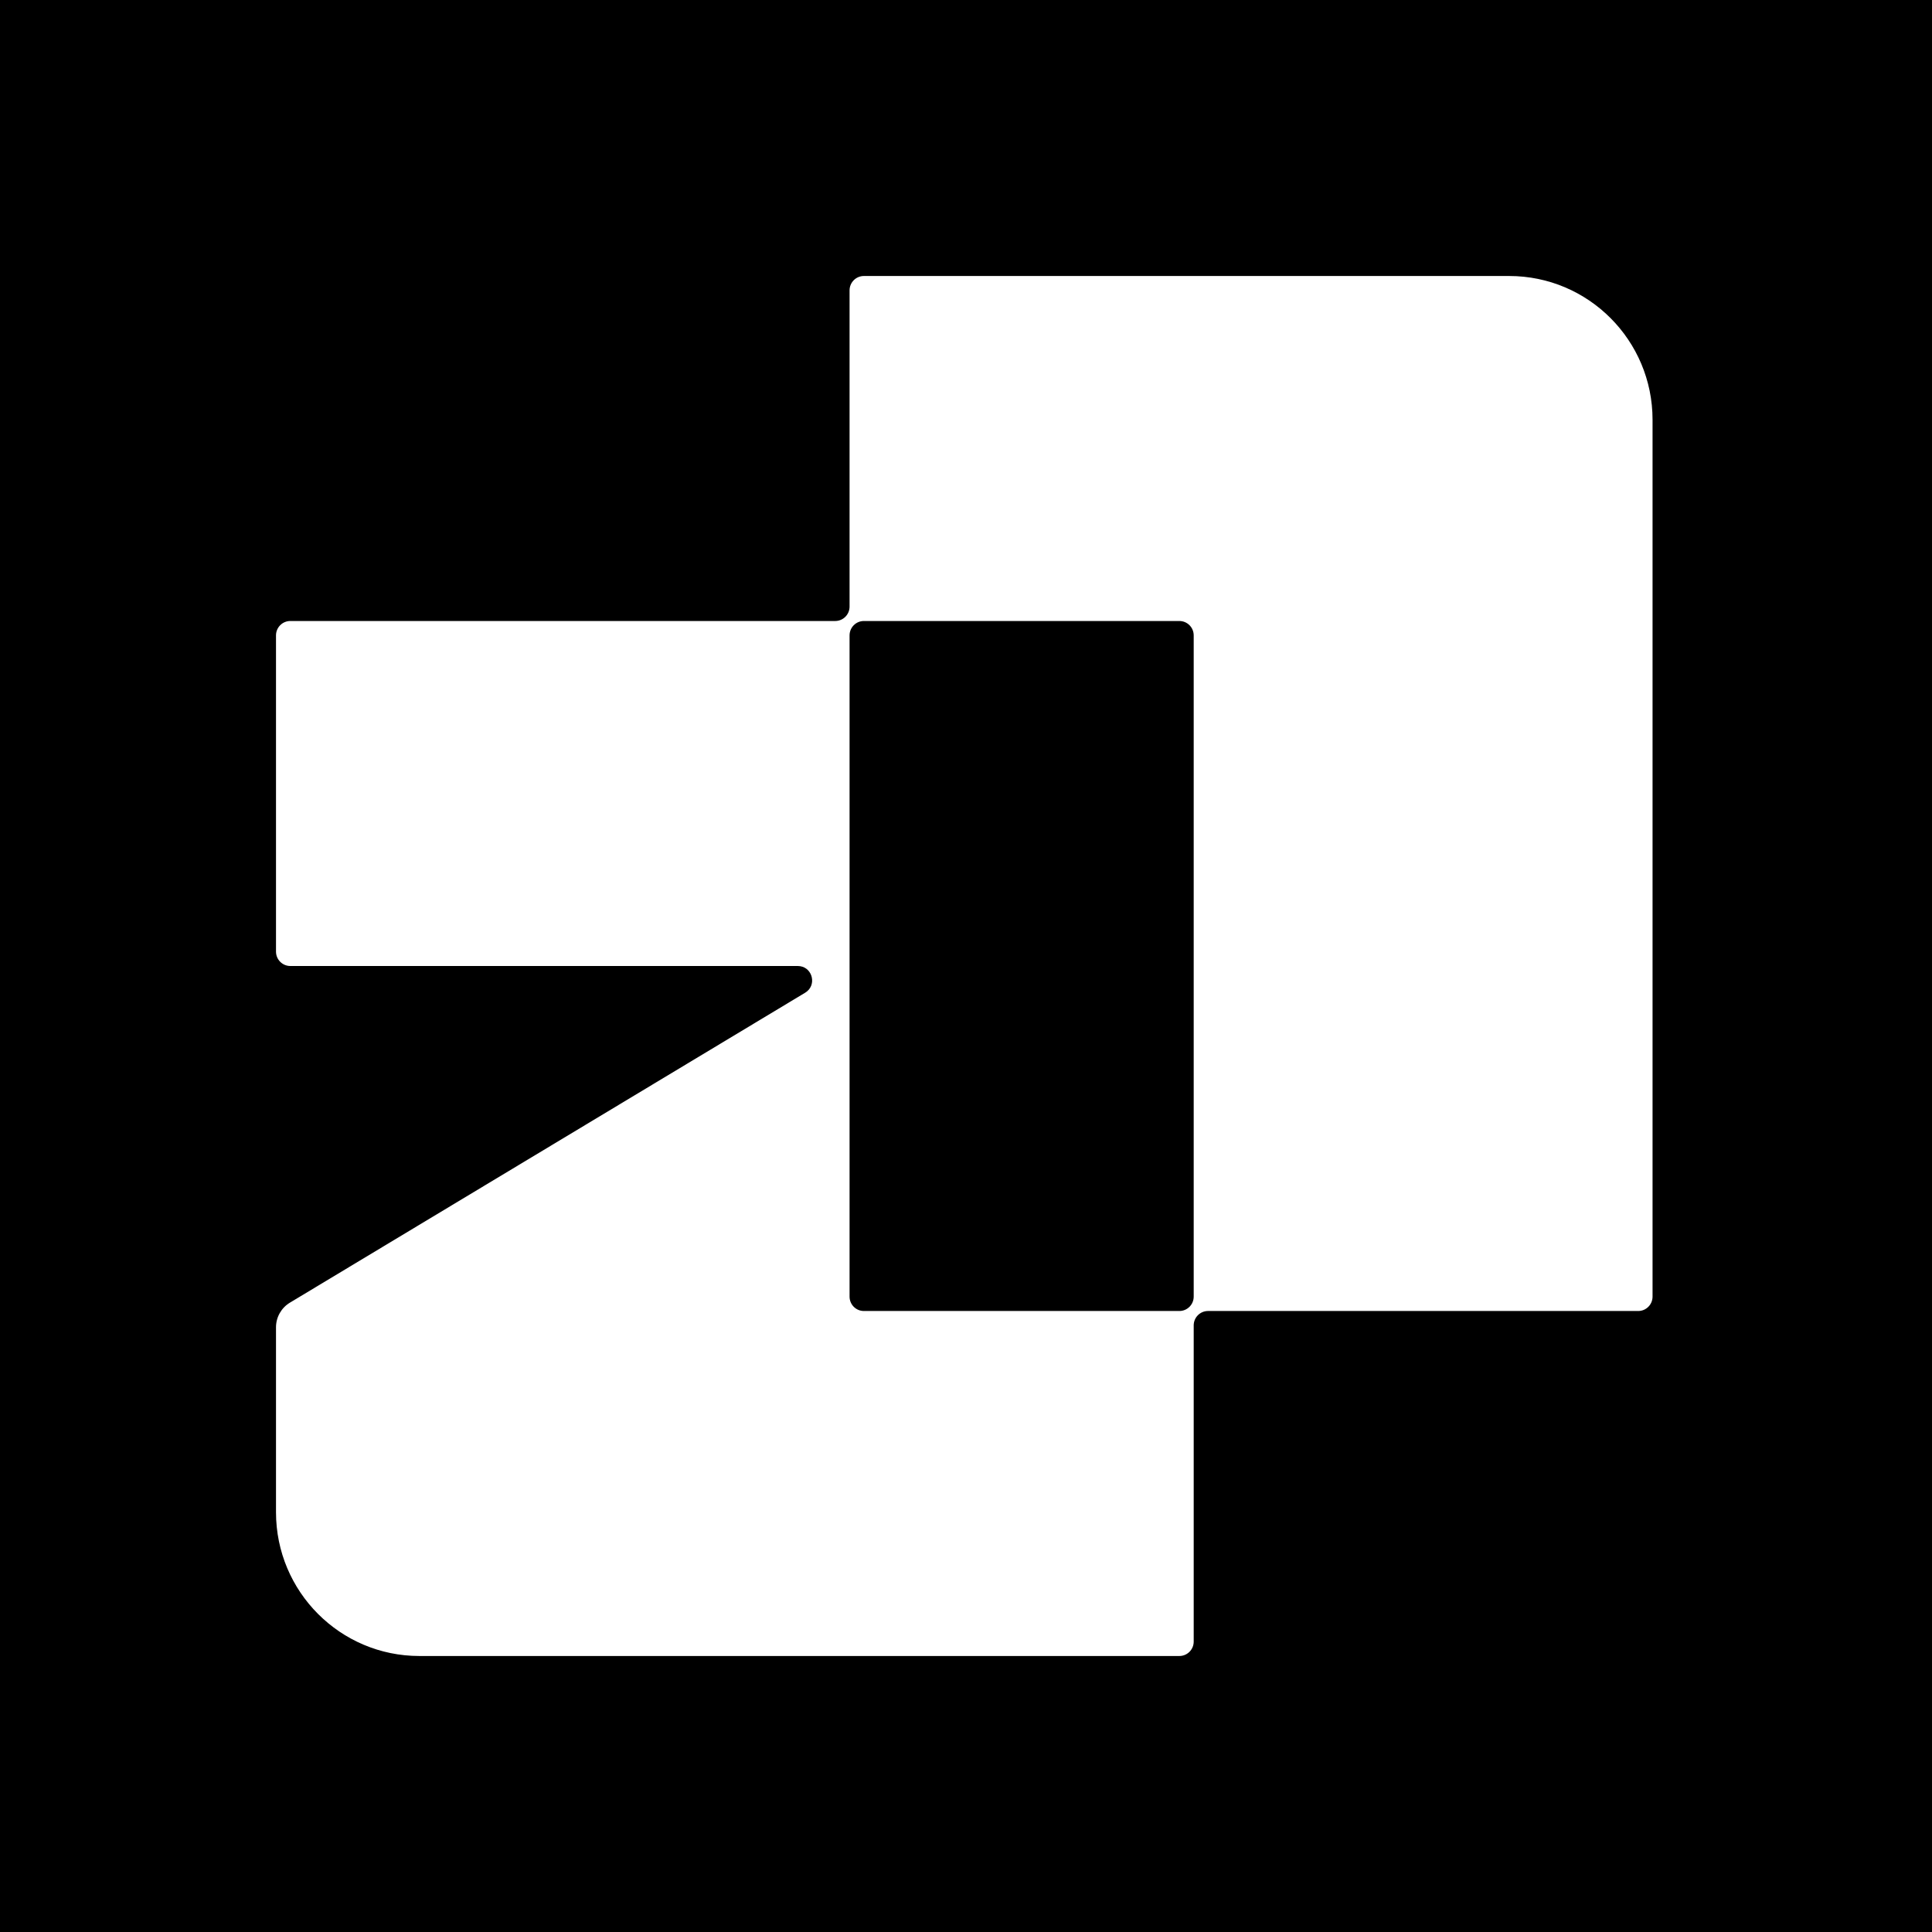
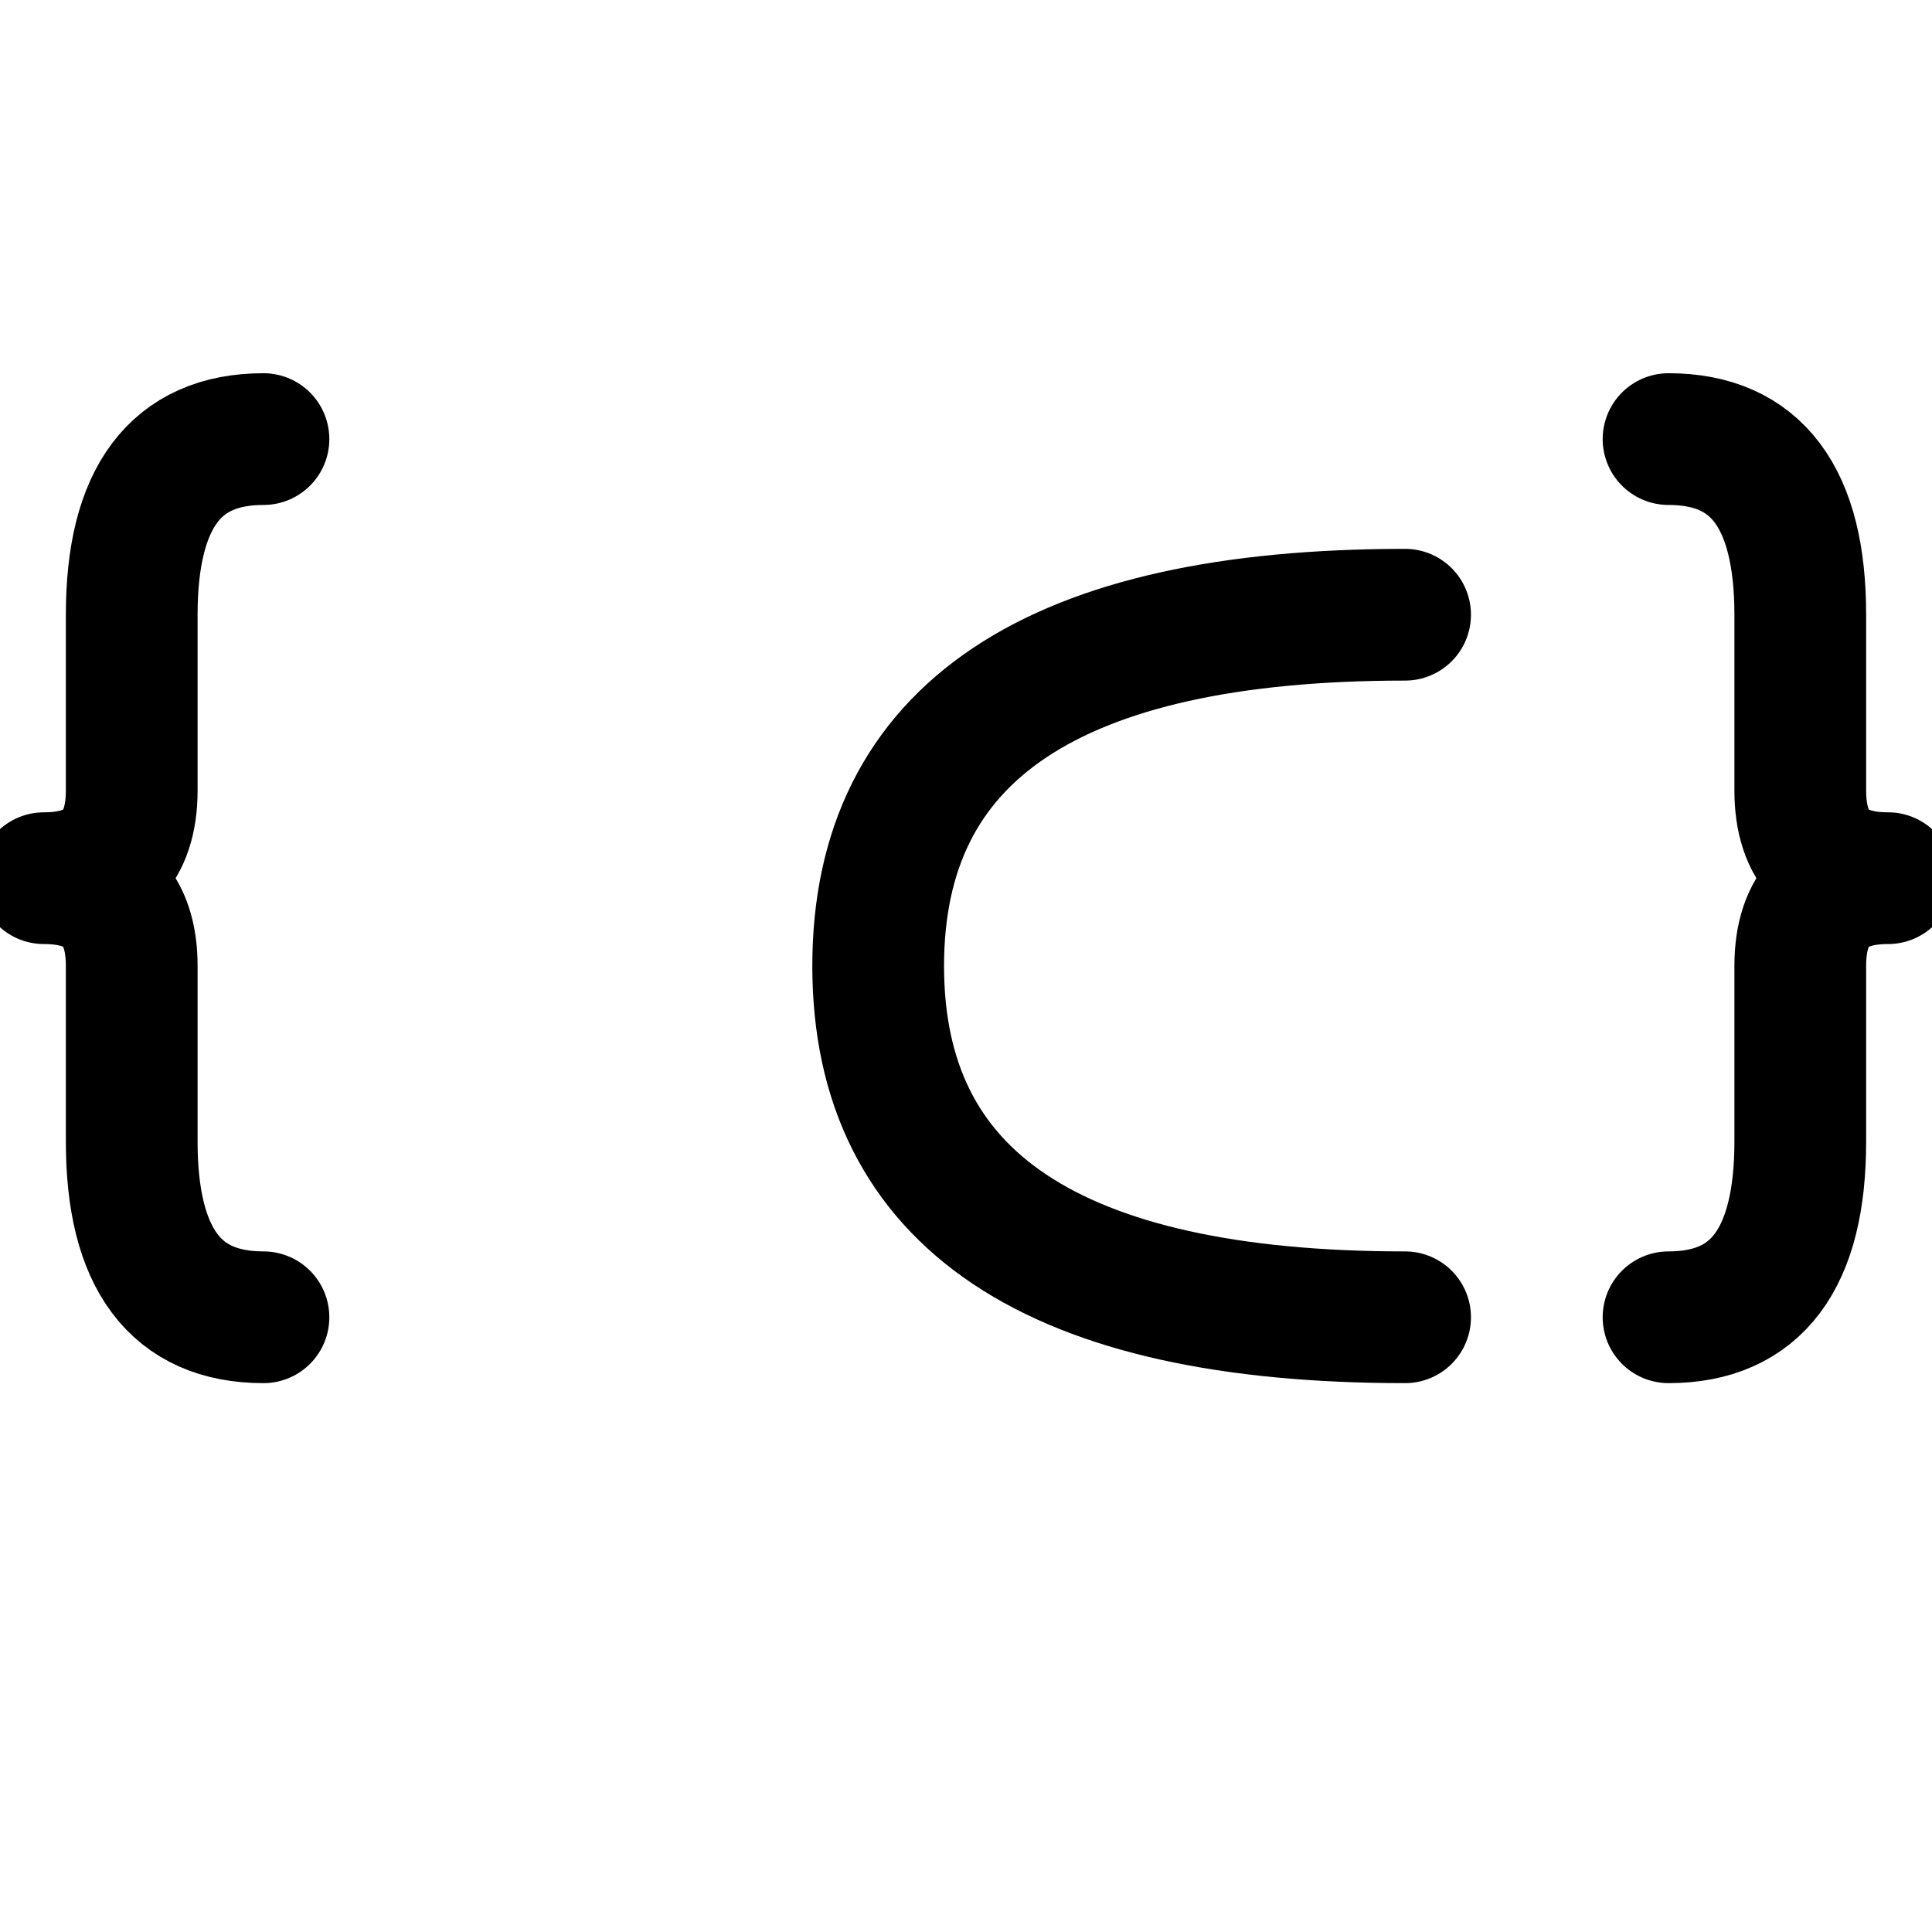
- <svg xmlns="http://www.w3.org/2000/svg" width="22" height="22" viewBox="0 0 560 560" fill="none">
-   <path d="M560 560H0V0H560V560ZM250.406 80C248.111 80 246.25 81.866 246.25 84.167V175.833C246.25 178.134 244.389 180 242.094 180H84.156C81.861 180 80 181.866 80 184.167V275.833C80 278.134 81.861 280 84.156 280H231.249L231.995 280.065C235.63 280.68 236.766 285.707 233.375 287.747L84.043 377.575C81.539 379.081 80 381.793 80 384.72V438.333C80 461.345 98.608 480 121.562 480H341.844C344.139 480 346 478.134 346 475.833V384.167C346 381.866 347.861 380 350.156 380H474.844C477.139 380 479 378.134 479 375.833V121.667C479 98.655 460.392 80 437.438 80H250.406ZM341.844 180C344.139 180 346 181.866 346 184.167V375.833C346 378.134 344.139 380 341.844 380H250.406C248.111 380 246.25 378.134 246.25 375.833V184.167C246.25 181.866 248.111 180 250.406 180H341.844Z" fill="black" />
+ <svg xmlns="http://www.w3.org/2000/svg" width="22" height="22" viewBox="0 0 22 22">
+   <path d="M 3 5 Q 1.5 5 1.5 7 L 1.5 9 Q 1.5 10 0.5 10 Q 1.5 10 1.5 11 L 1.5 13 Q 1.5 15 3 15" fill="none" stroke="#000000" stroke-width="1.5" stroke-linecap="round" stroke-linejoin="round" />
+   <path d="M 16 7 Q 10 7 10 11 Q 10 15 16 15" fill="none" stroke="#000000" stroke-width="1.5" stroke-linecap="round" stroke-linejoin="round" />
+   <path d="M 19 5 Q 20.5 5 20.5 7 L 20.5 9 Q 20.5 10 21.5 10 Q 20.5 10 20.5 11 L 20.5 13 Q 20.5 15 19 15" fill="none" stroke="#000000" stroke-width="1.5" stroke-linecap="round" stroke-linejoin="round" />
</svg>
